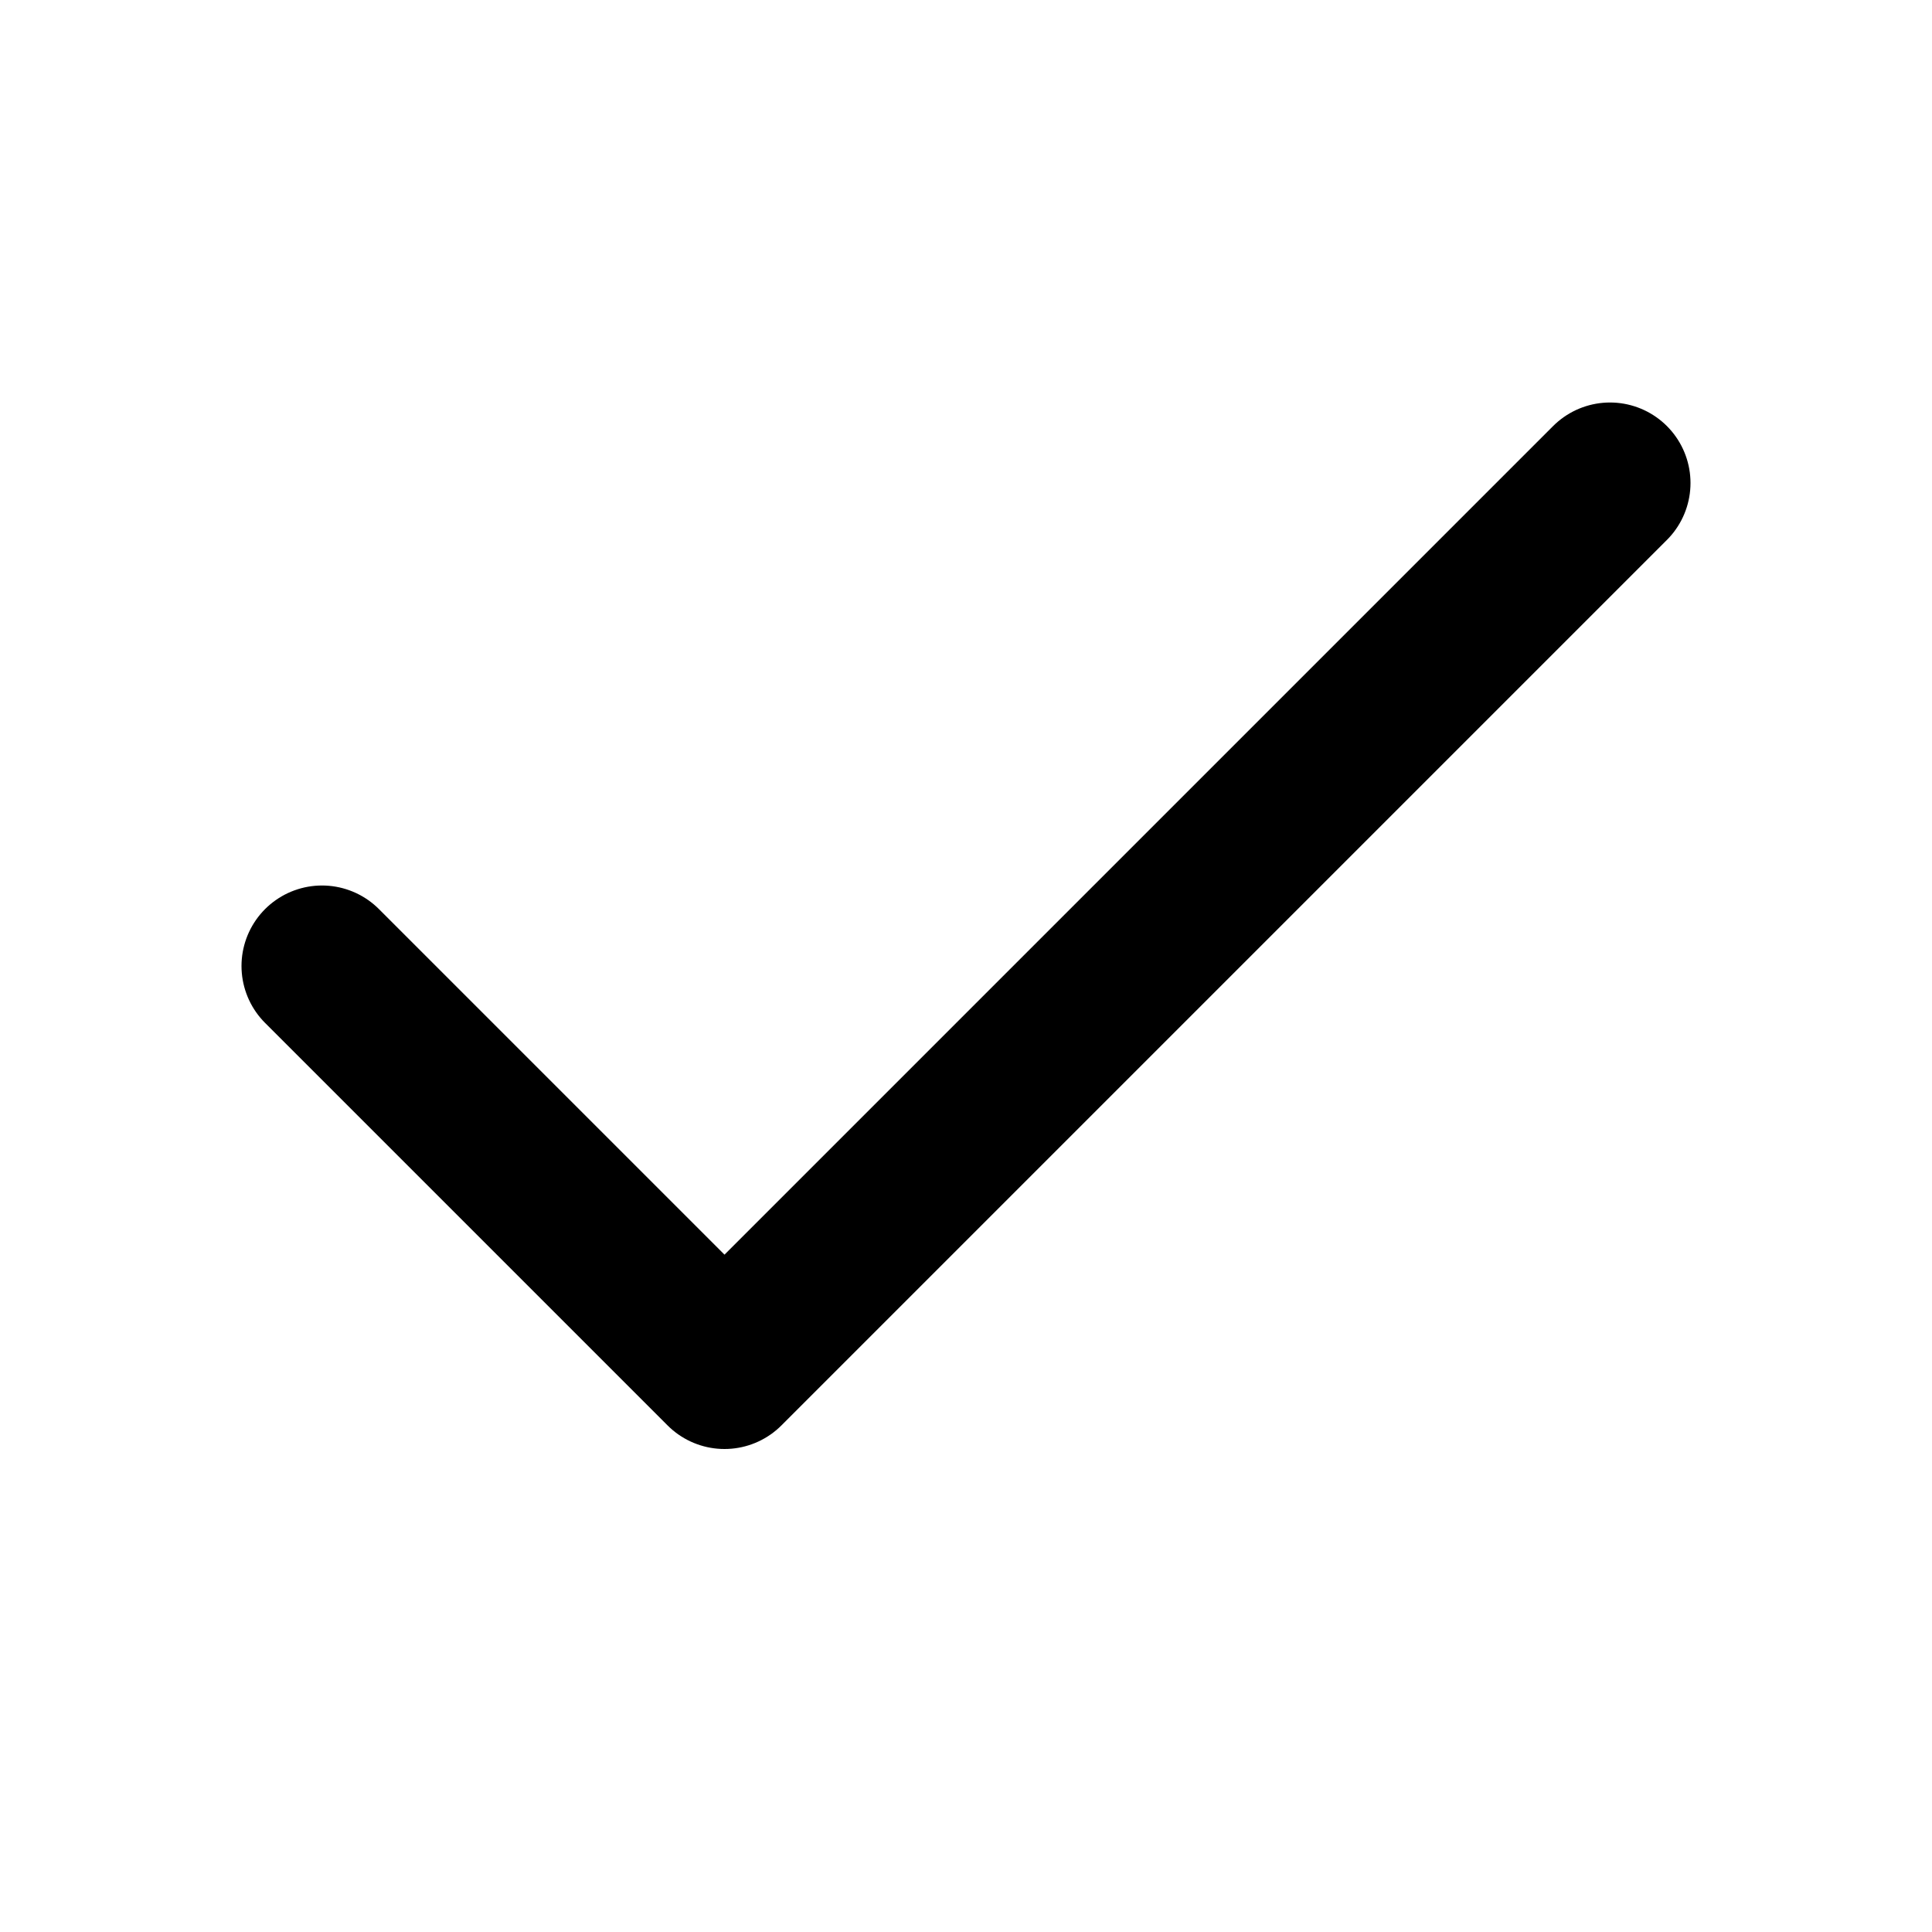
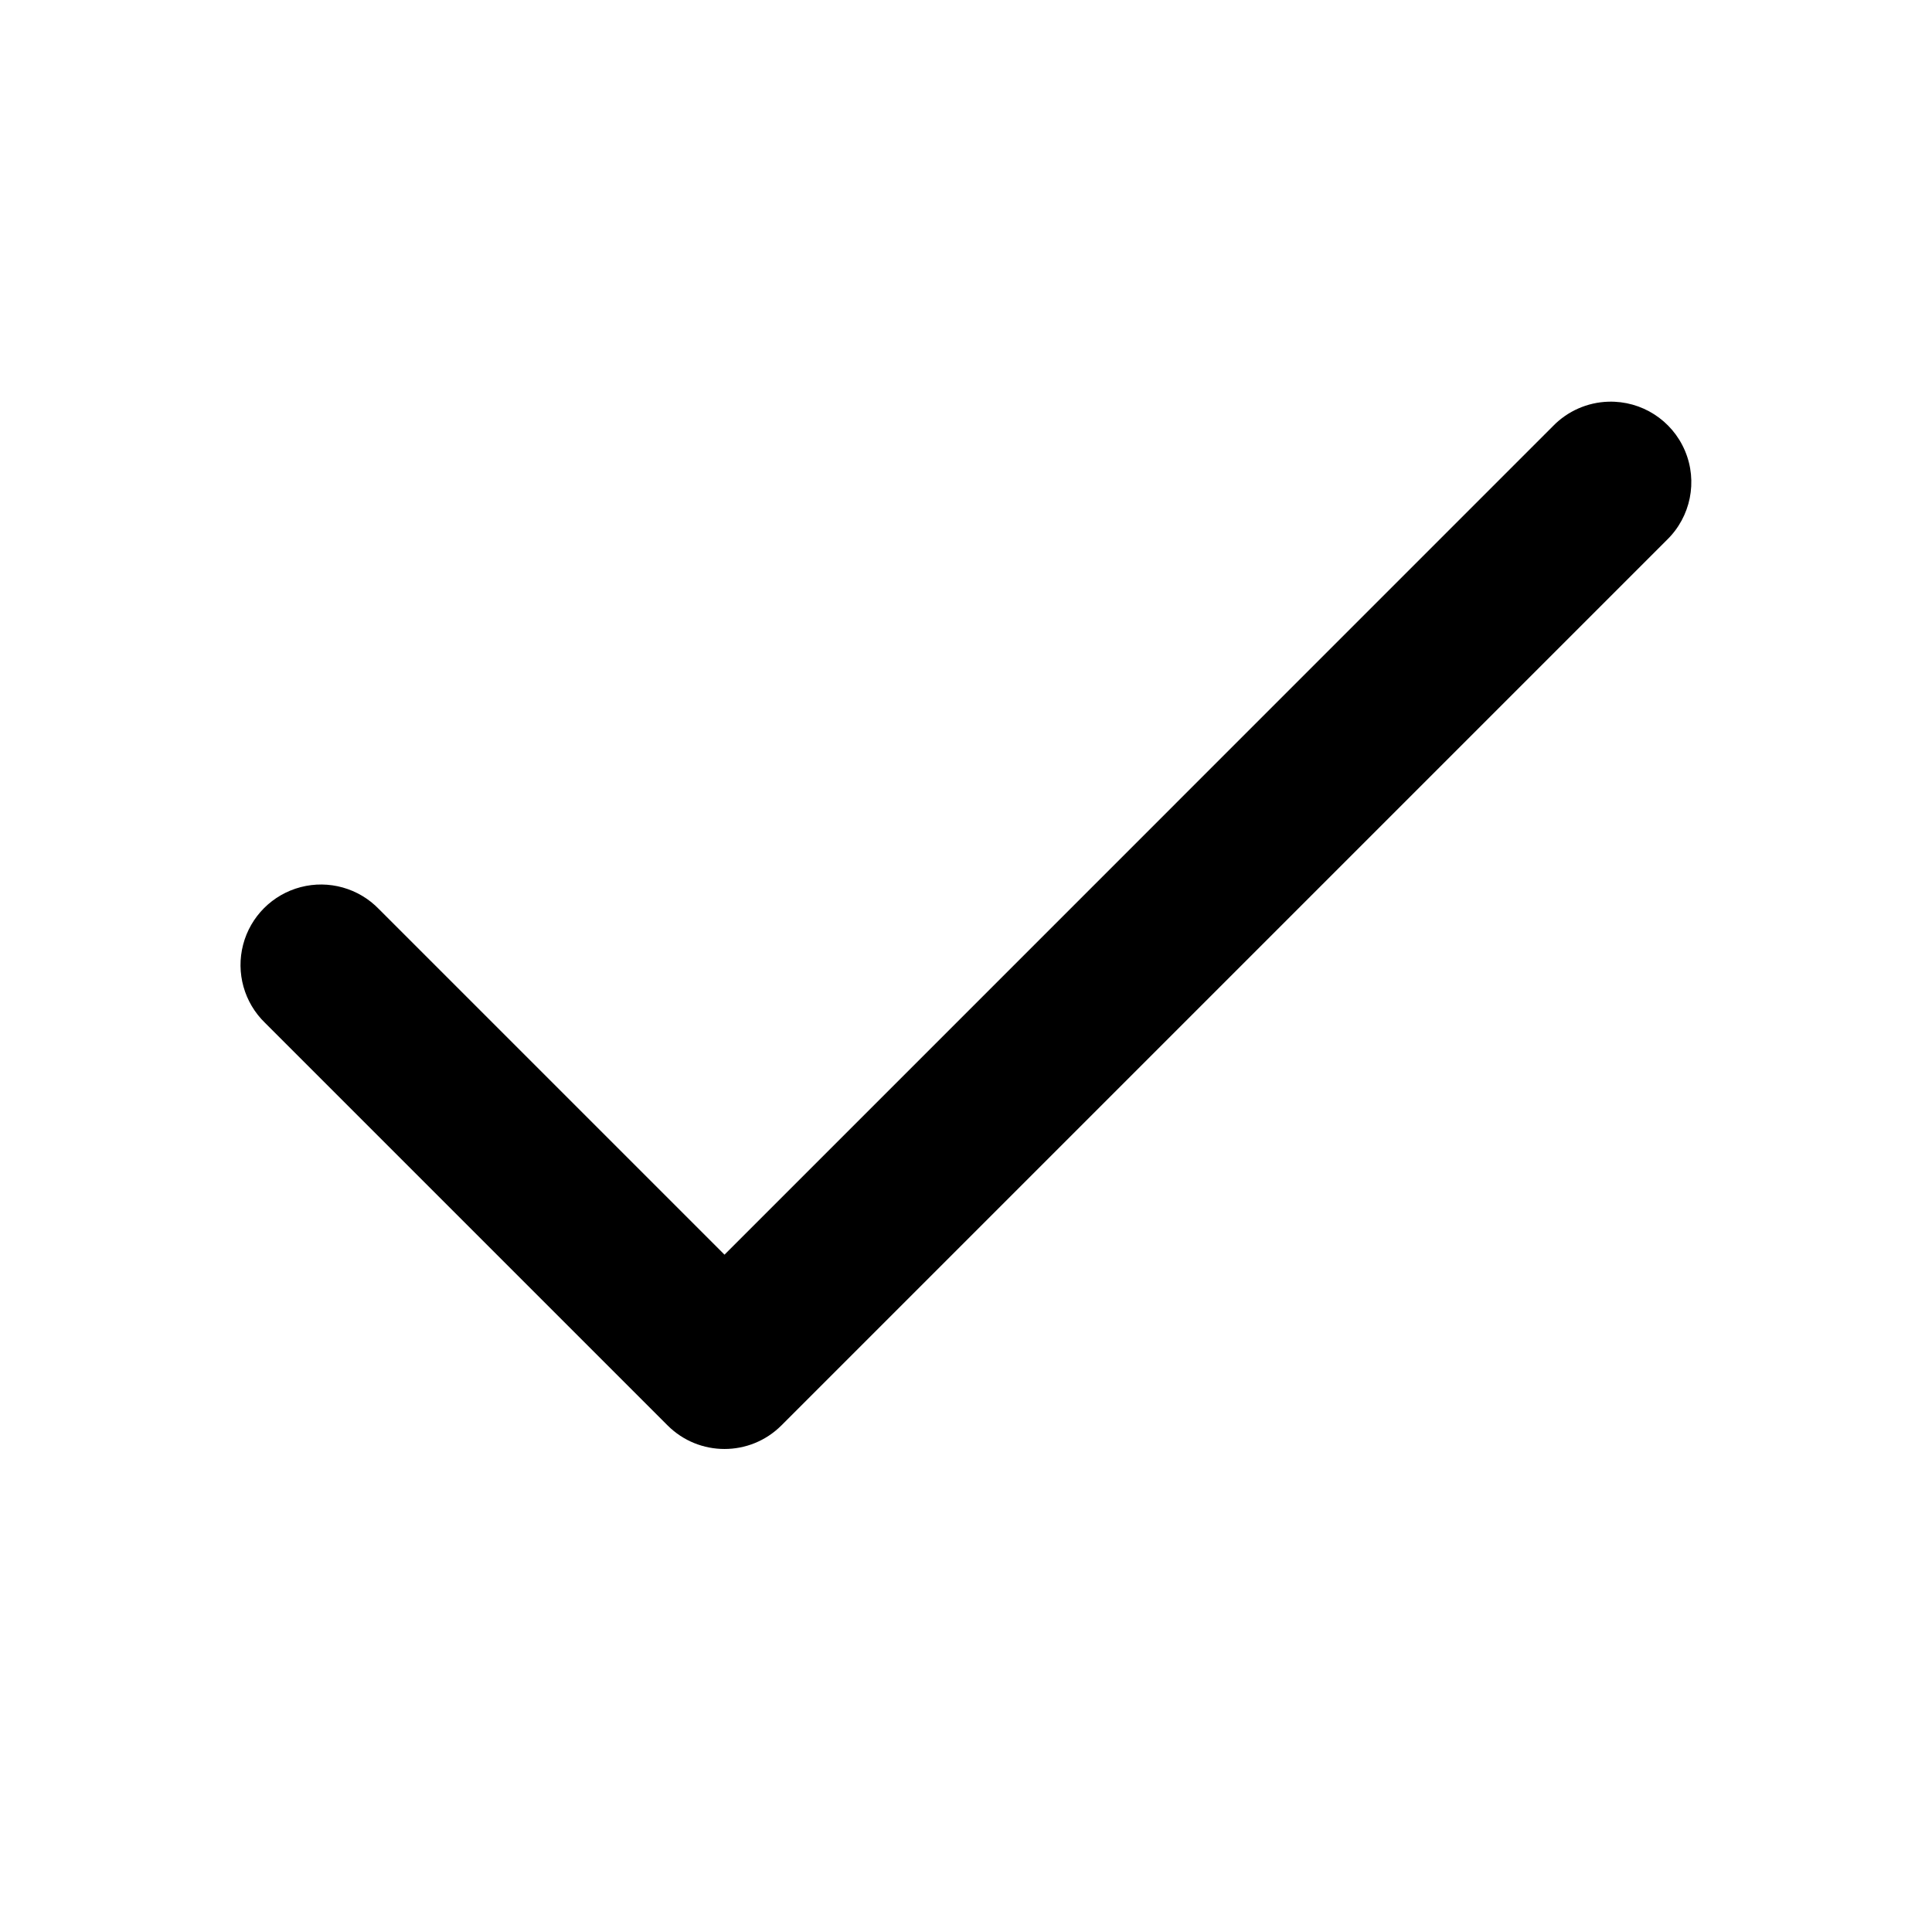
- <svg xmlns="http://www.w3.org/2000/svg" width="24" height="24" viewBox="0 0 24 24" fill="none">
-   <path d="M20 6L9 17L4 12" stroke="black" stroke-width="2" stroke-linecap="round" stroke-linejoin="round" />
+ <svg xmlns="http://www.w3.org/2000/svg" width="24" height="24" viewBox="0 0 24 24" fill="none" version="1.1" id="svg4">
+   <defs id="defs8" />
+   <path style="color:#000000;font-style:normal;font-variant:normal;font-weight:normal;font-stretch:normal;font-size:medium;line-height:normal;font-family:sans-serif;font-variant-ligatures:normal;font-variant-position:normal;font-variant-caps:normal;font-variant-numeric:normal;font-variant-alternates:normal;font-feature-settings:normal;text-indent:0;text-align:start;text-decoration:none;text-decoration-line:none;text-decoration-style:solid;text-decoration-color:#000000;letter-spacing:normal;word-spacing:normal;text-transform:none;writing-mode:lr-tb;direction:ltr;text-orientation:mixed;dominant-baseline:auto;baseline-shift:baseline;text-anchor:start;white-space:normal;shape-padding:0;clip-rule:nonzero;display:inline;overflow:visible;visibility:visible;opacity:1;isolation:auto;mix-blend-mode:normal;color-interpolation:sRGB;color-interpolation-filters:linearRGB;solid-color:#000000;solid-opacity:1;vector-effect:none;fill:#000000;fill-opacity:1;fill-rule:nonzero;stroke:none;stroke-width:2;stroke-linecap:round;stroke-linejoin:round;stroke-miterlimit:4;stroke-dasharray:none;stroke-dashoffset:0;stroke-opacity:1;color-rendering:auto;image-rendering:auto;shape-rendering:auto;text-rendering:auto;enable-background:accumulate" d="m 19.98,4.99 a 1,1 0 0 0 -0.688,0.303 L 11.619,12.967 9,15.586 4.707,11.293 a 1,1 0 1 0 -1.414,1.414 l 5,5 a 1,1 0 0 0 1.414,0 L 13.033,14.381 20.707,6.707 A 1,1 0 0 0 19.98,4.99 Z" id="path2" />
</svg>
